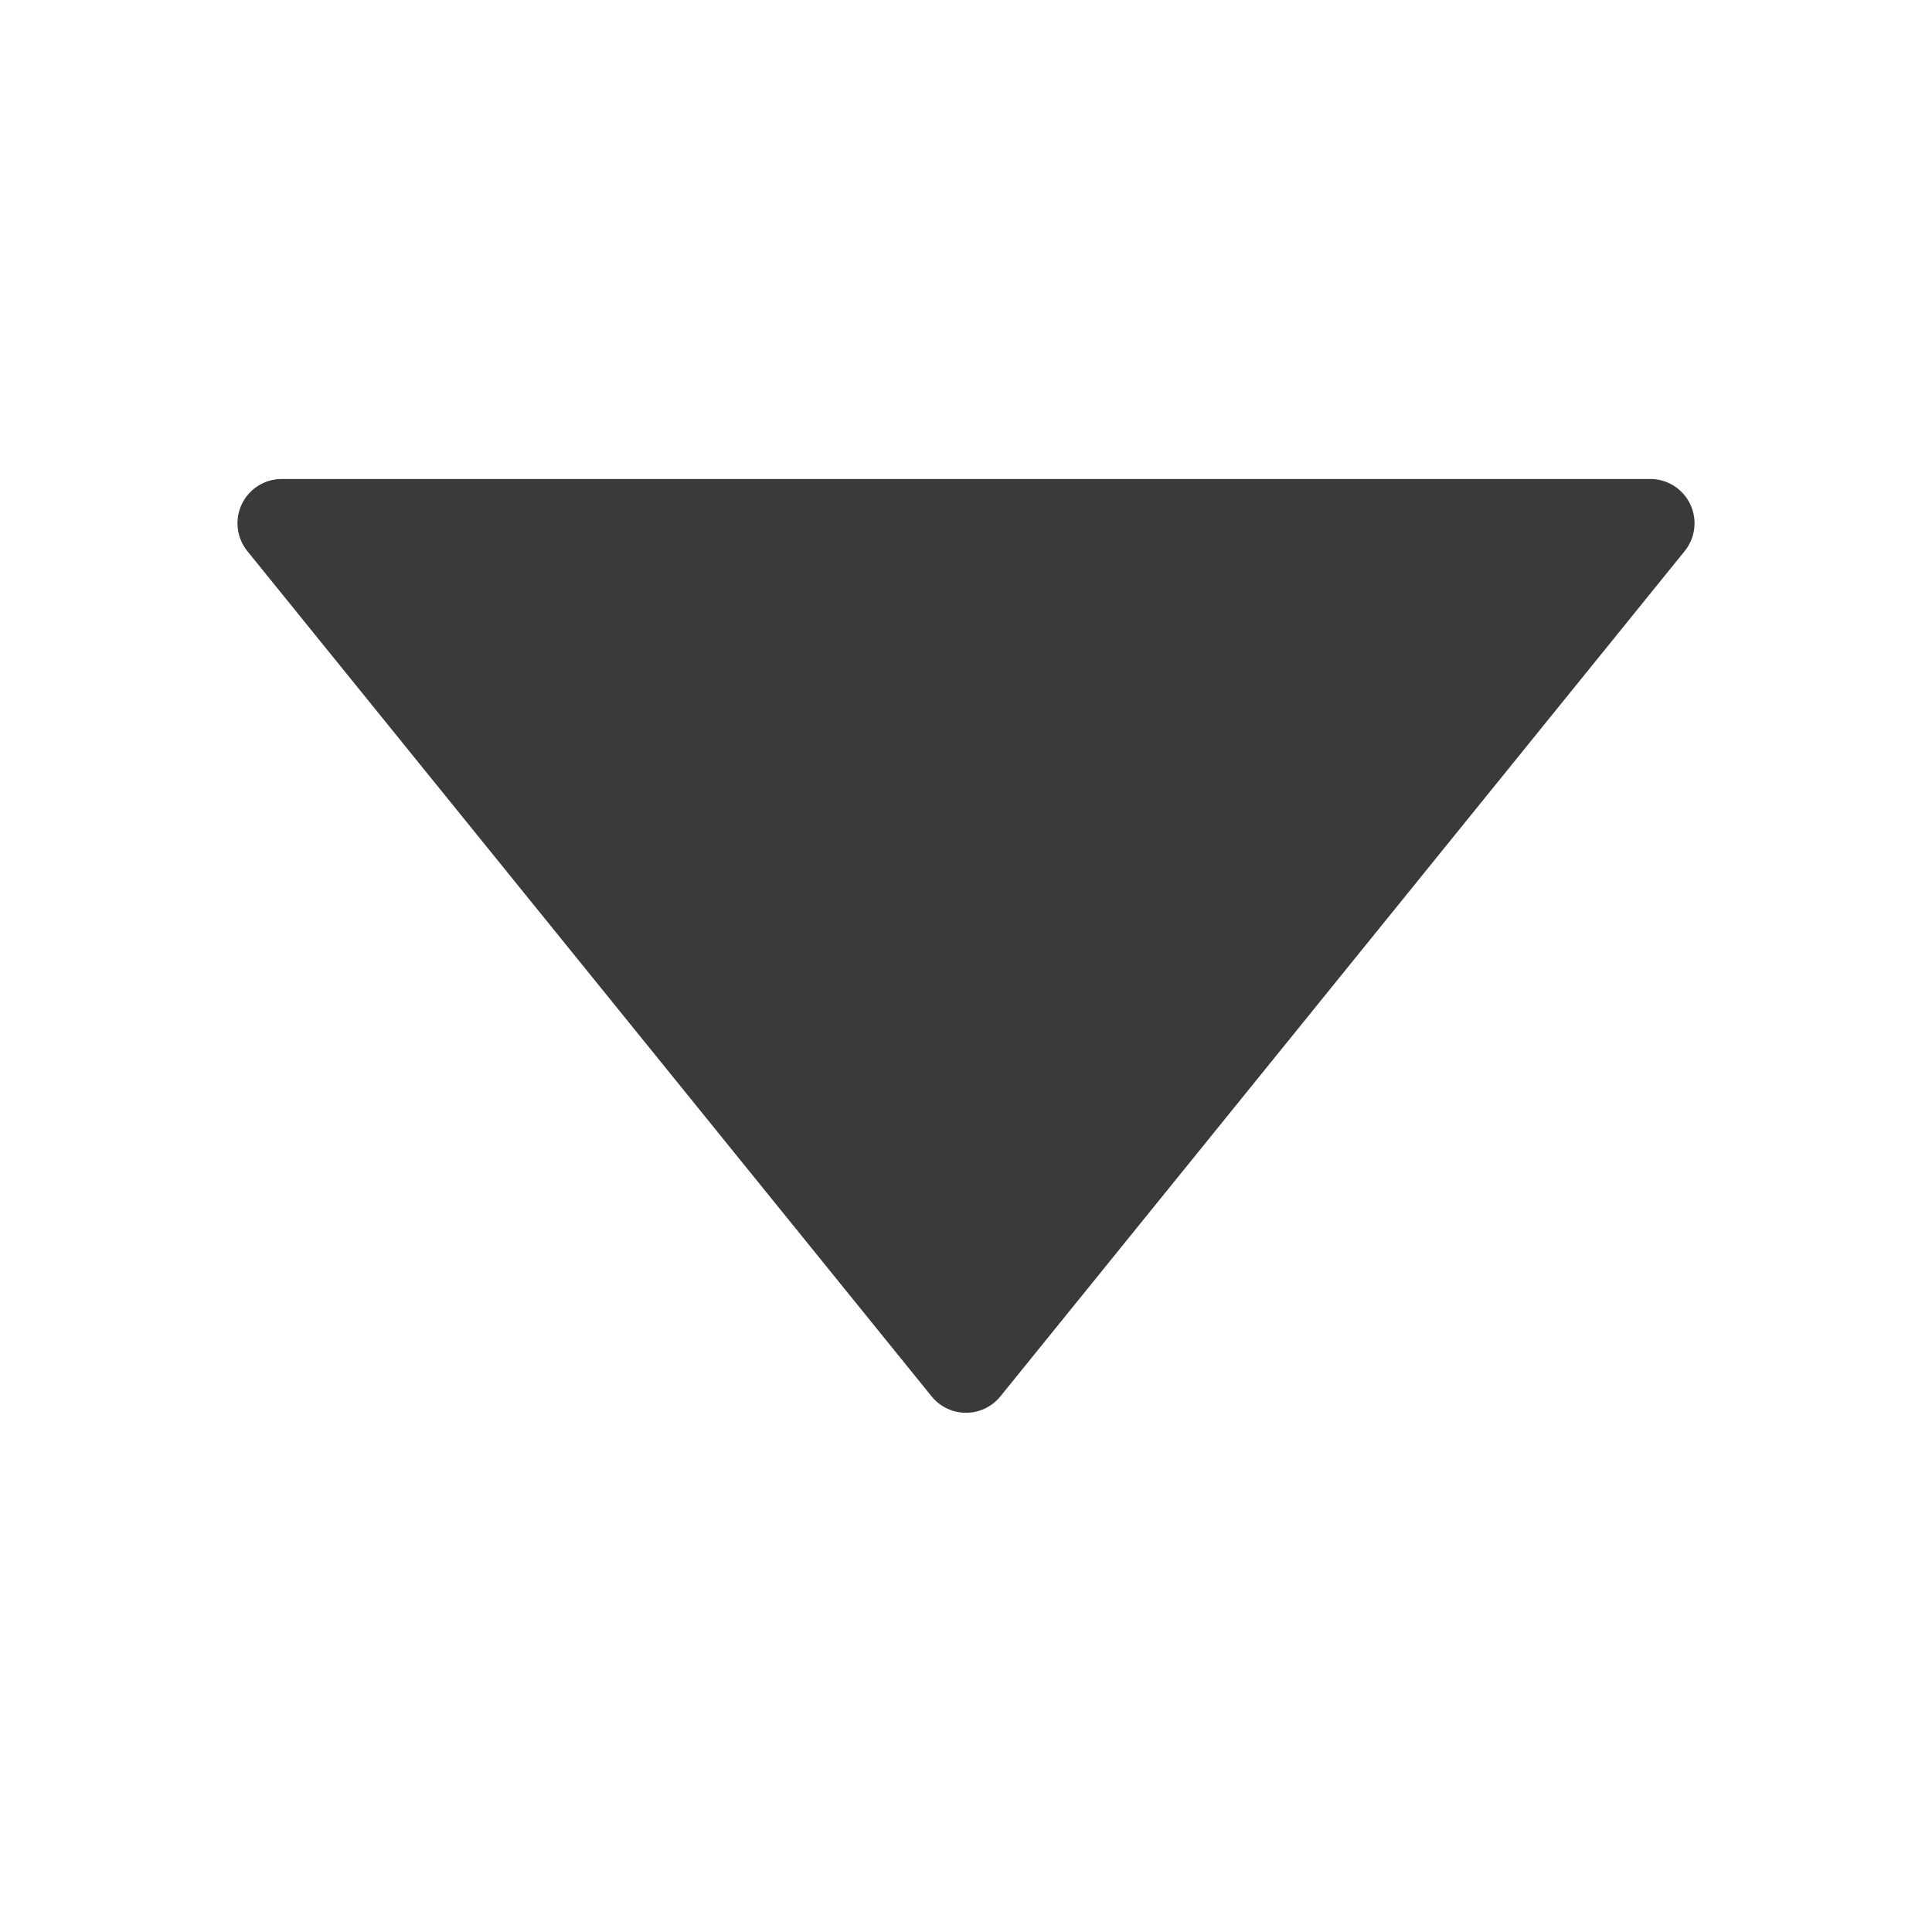
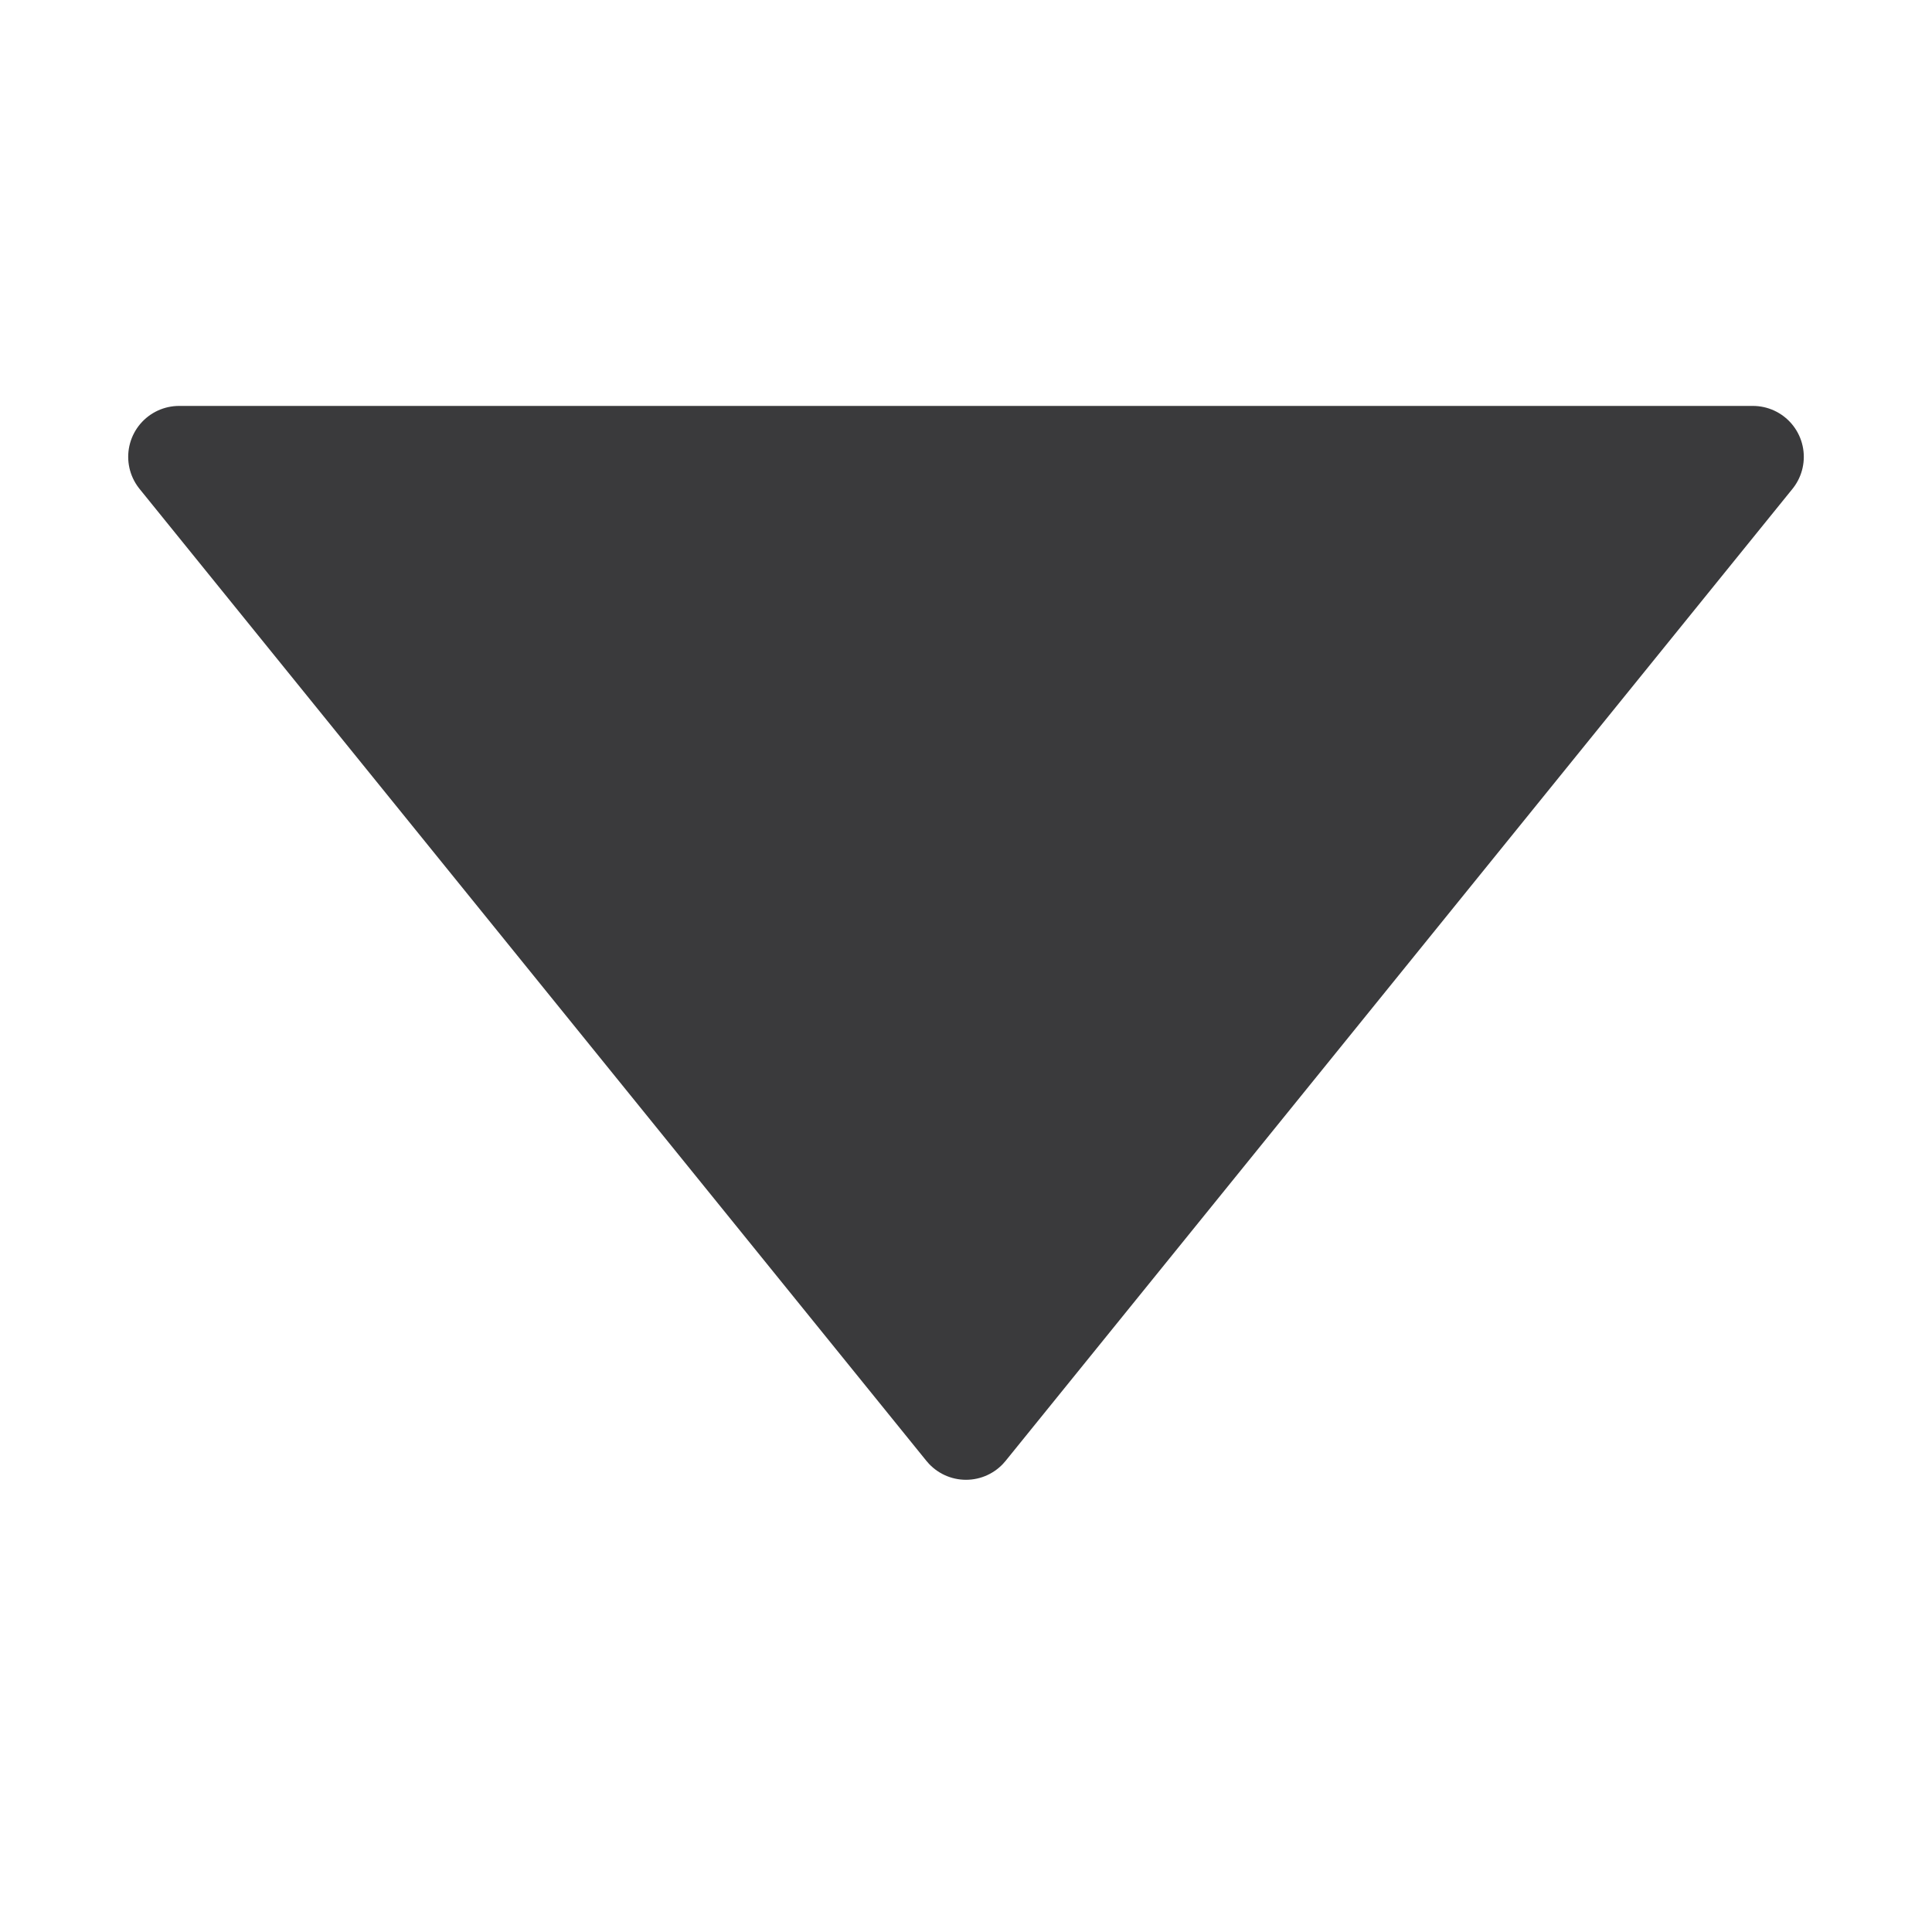
<svg xmlns="http://www.w3.org/2000/svg" width="24" height="24" viewBox="0 0 24 24">
  <g stroke-linecap="round" stroke-linejoin="round">
-     <g transform="rotate(180 12 12)">
-       <path fill="#3A3A3C" stroke="#3A3A3C" stroke-width="1.1" d="M12 7 20.5 17.5H3.5z" />
+     <g transform="translate(12 12) scale(1.15) translate(-12 -12)">
+       <g transform="rotate(180 12 12)">
+         <path fill="#3A3A3C" stroke="#3A3A3C" stroke-width="1.1" d="M12 7 20.5 17.5H3.5z" />
+       </g>
    </g>
  </g>
</svg>
